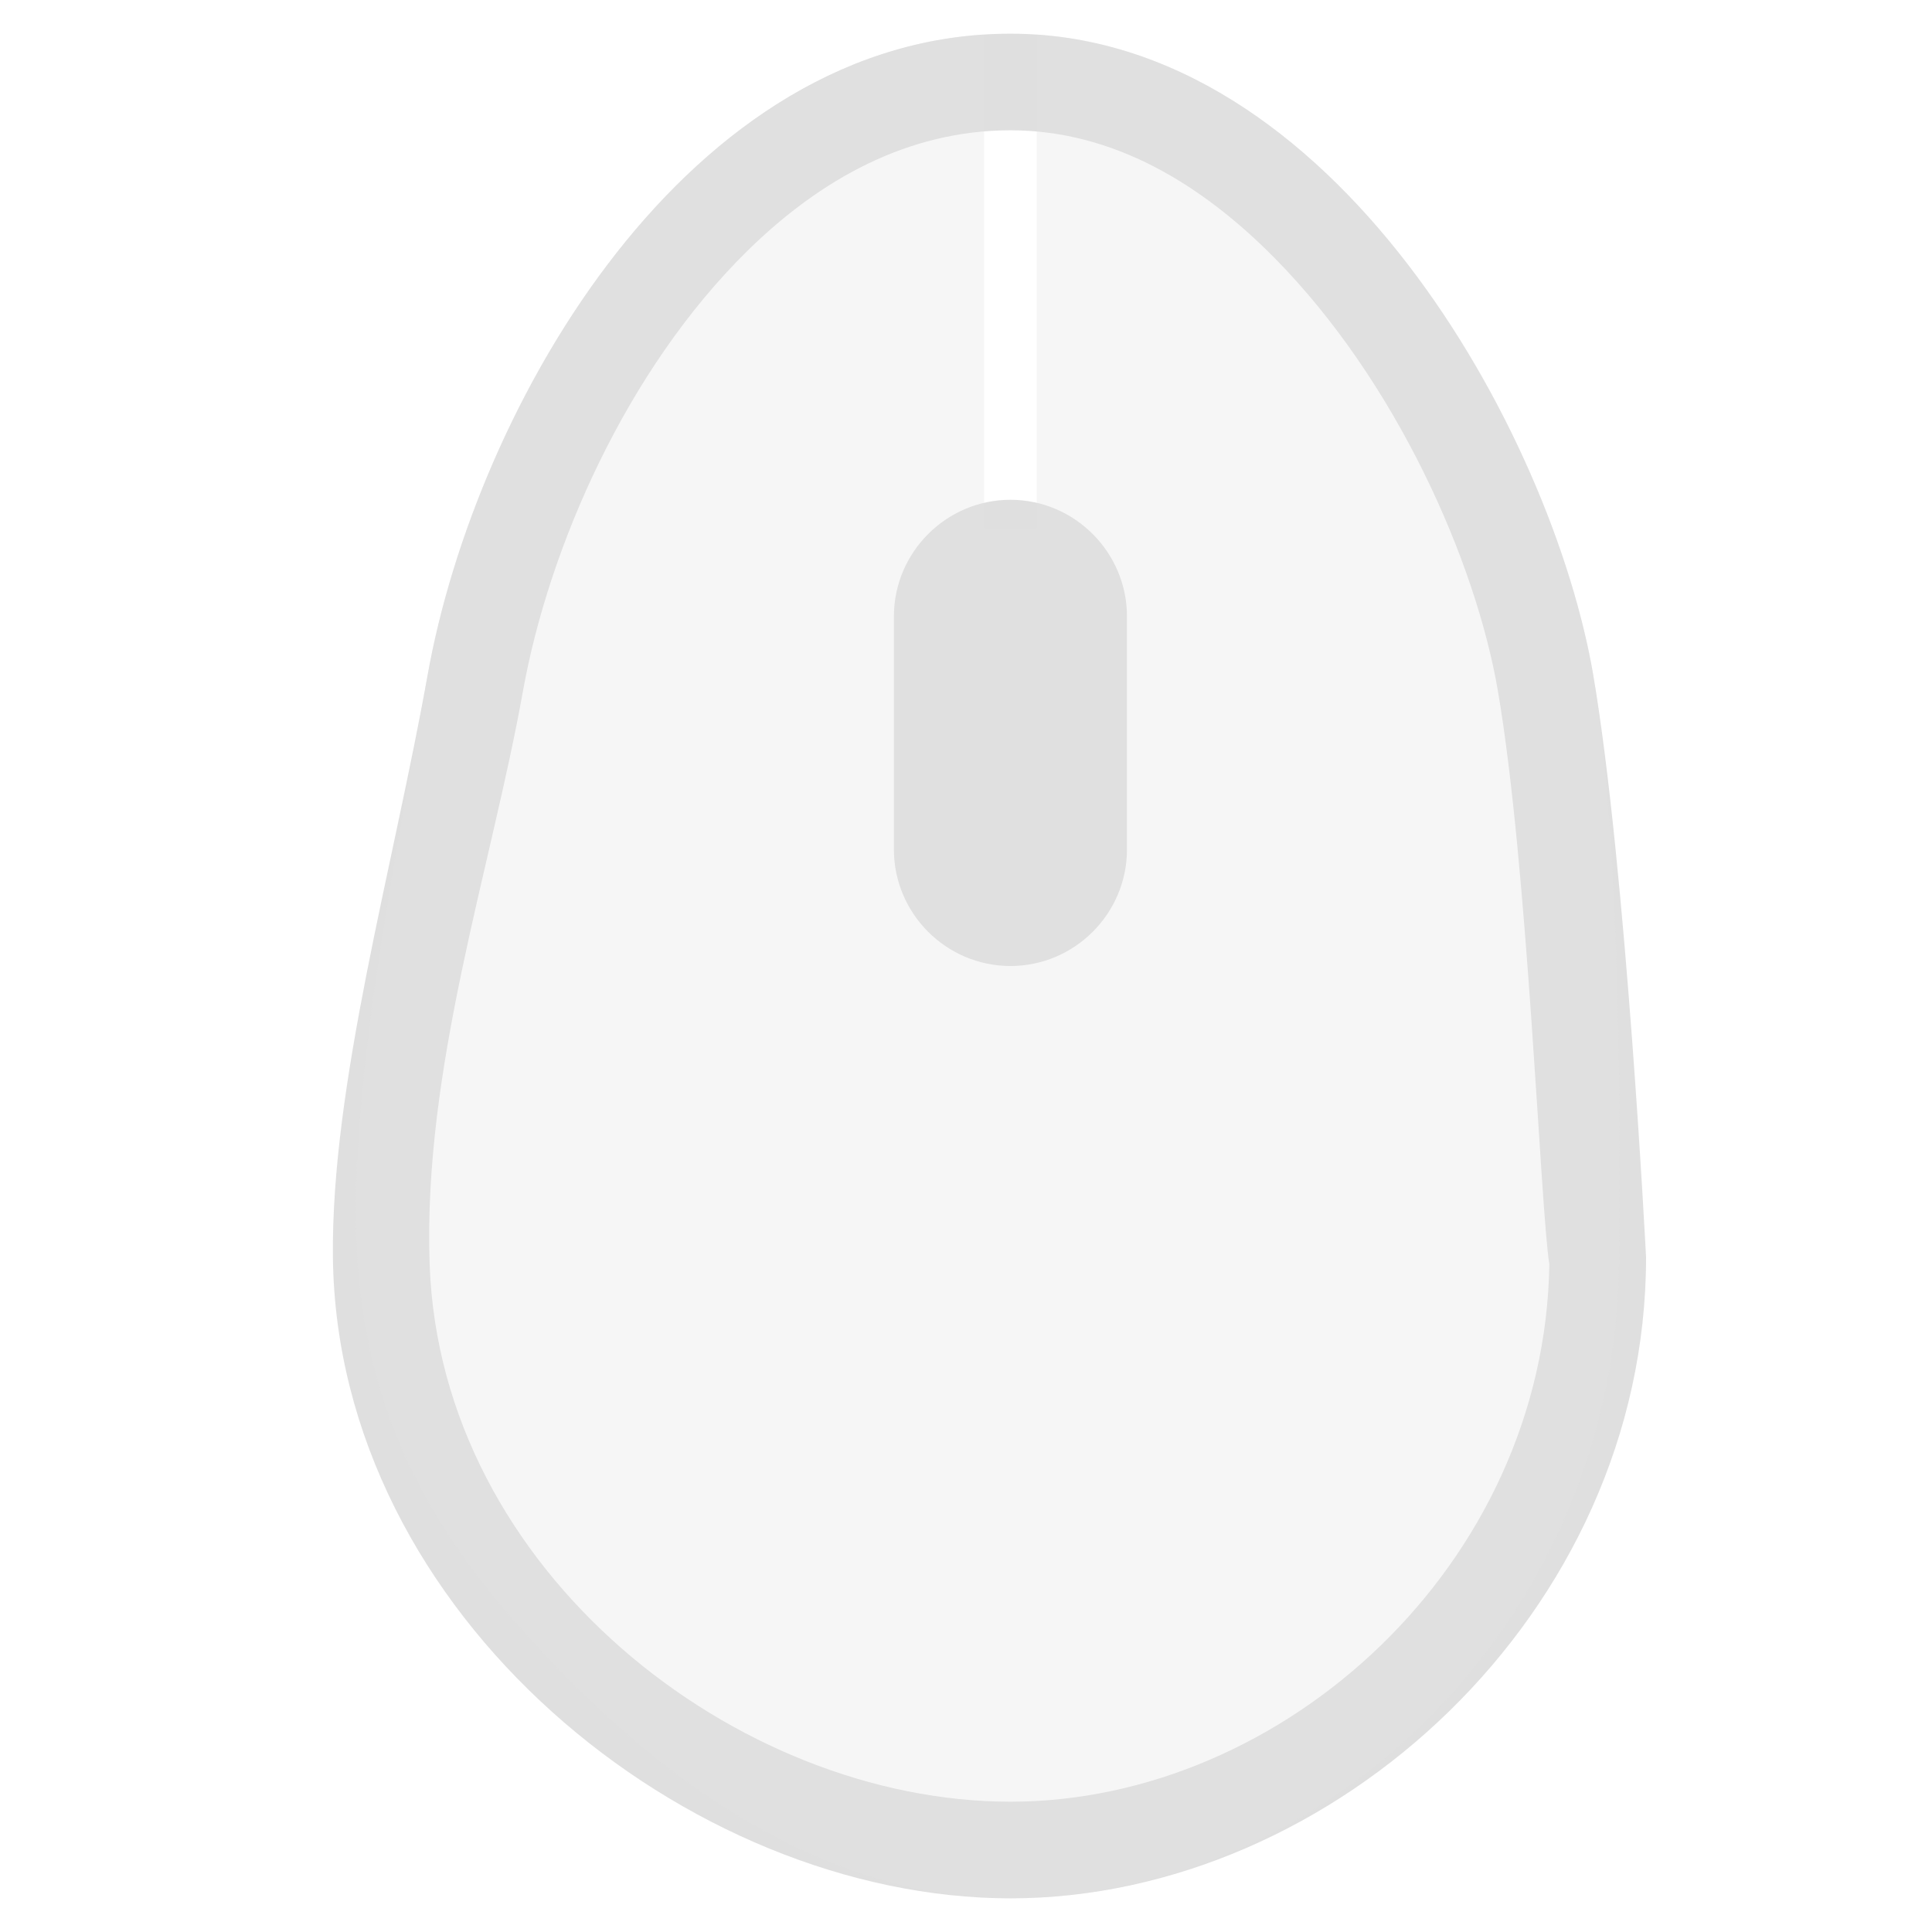
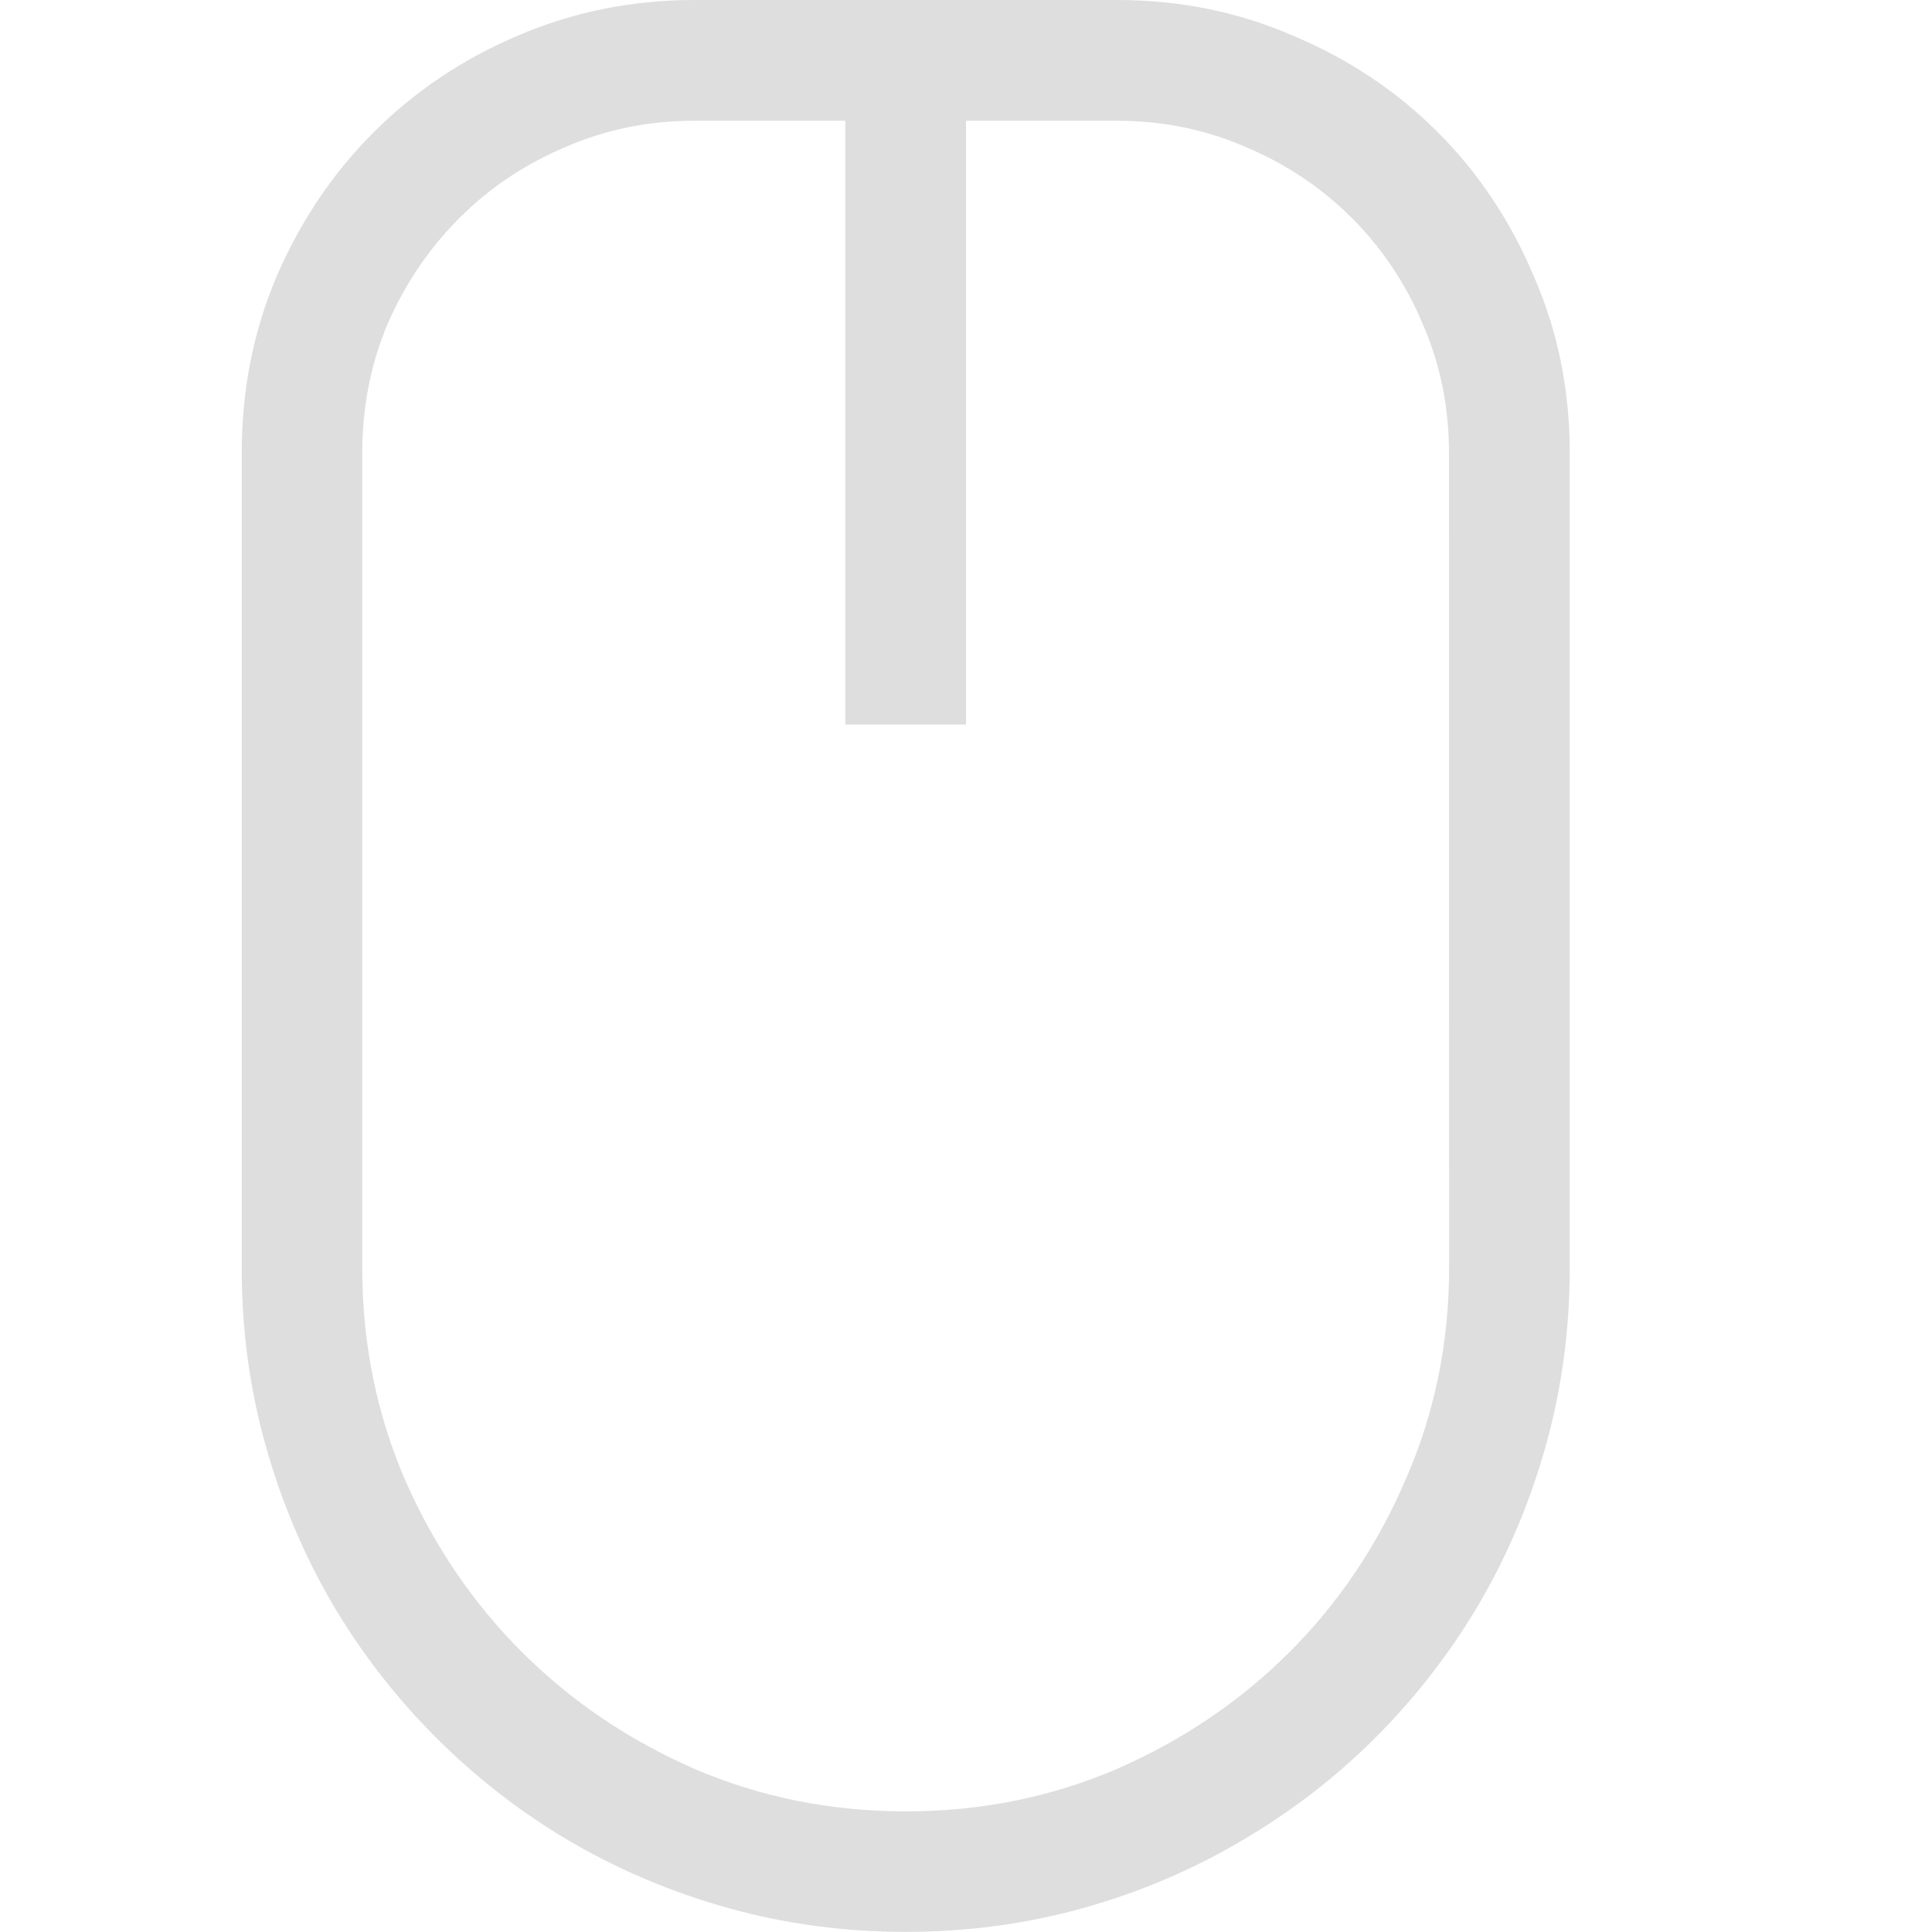
- <svg xmlns="http://www.w3.org/2000/svg" style="clip-rule:evenodd;fill-rule:evenodd;stroke-linejoin:round;stroke-miterlimit:2" viewBox="0 0 16 16">
-   <g transform="matrix(-1,0,0,1,16.368,0)">
-     <path d="m8 0.279c-2.673 0-4.484 3.313-4.826 5.308-0.274 1.607-0.438 4.826-0.438 4.826 0 2.944 2.591 5.308 5.264 5.308s5.577-2.346 5.611-5.308c0.016-1.432-0.498-3.222-0.785-4.826-0.399-2.225-2.153-5.308-4.826-5.308zm4.81 10.19c0.056-1.624-0.51-3.278-0.772-4.741-0.214-1.194-0.858-2.666-1.86-3.651-0.596-0.586-1.324-0.998-2.178-0.998-0.853 0-1.584 0.447-2.186 1.056-1.012 1.024-1.668 2.517-1.851 3.587-0.251 1.466-0.351 4.277-0.426 4.748 0.038 2.486 2.199 4.451 4.463 4.451 2.265 0 4.722-1.905 4.81-4.452z" style="fill:rgb(223,223,223)" />
-   </g>
-   <g transform="matrix(-1,0,0,1,16.368,0)">
-     <path d="m8 4.139c0.531 0 0.965 0.435 0.965 0.966v1.93c0 0.531-0.434 0.965-0.965 0.965s-0.965-0.434-0.965-0.965v-1.93c0-0.531 0.434-0.966 0.965-0.966z" style="fill:rgb(223,223,223)" />
-   </g>
-   <g transform="matrix(-1,0,0,1,16.368,0)">
-     <path d="m8.218 0.286c2.551 0.162 4.22 3.137 4.608 5.301 0.287 1.604 0.709 3.709 0.568 5.04-0.126 1.18-0.592 2.041-1.417 2.948-1.102 1.214-2.447 2.146-3.977 2.146-2.673 0-5.041-2.364-5.041-5.308 0 0-0.059-3.219 0.215-4.826 0.332-1.941 2.054-5.127 4.608-5.301v4.091h0.436v-4.091z" style="fill-opacity:.3;fill:rgb(223,223,223)" />
+ <svg xmlns="http://www.w3.org/2000/svg" width="16" height="16" version="1.1">
+   <g transform="translate(-.5)" fill="#dedede" stroke-linecap="round" stroke-linejoin="round" stroke-width="2" style="paint-order:stroke fill markers" aria-label="">
+     <path d="m9.75 0q0.781 0 1.461 0.297 0.688 0.289 1.195 0.797 0.508 0.508 0.797 1.195 0.297 0.68 0.297 1.461v6.75q0 0.758-0.195 1.461-0.195 0.703-0.555 1.32-0.359 0.609-0.859 1.109t-1.117 0.859q-0.609 0.359-1.312 0.555-0.703 0.195-1.461 0.195t-1.461-0.195q-0.703-0.195-1.32-0.555-0.609-0.359-1.109-0.859t-0.859-1.109q-0.359-0.617-0.555-1.32t-0.195-1.461v-6.75q0-0.781 0.289-1.461 0.297-0.688 0.805-1.195t1.188-0.797q0.688-0.297 1.469-0.297zm2.75 3.75q0-0.57-0.219-1.07-0.211-0.5-0.586-0.875t-0.875-0.586q-0.5-0.219-1.07-0.219h-1.25v5h-1v-5h-1.25q-0.57 0-1.07 0.219-0.5 0.211-0.875 0.586t-0.594 0.875q-0.211 0.5-0.211 1.07v6.75q0 0.93 0.352 1.75 0.359 0.82 0.969 1.43t1.43 0.969q0.82 0.352 1.75 0.352t1.75-0.352q0.82-0.359 1.43-0.969t0.961-1.43q0.359-0.82 0.359-1.75z" stroke-width="2" />
  </g>
</svg>
